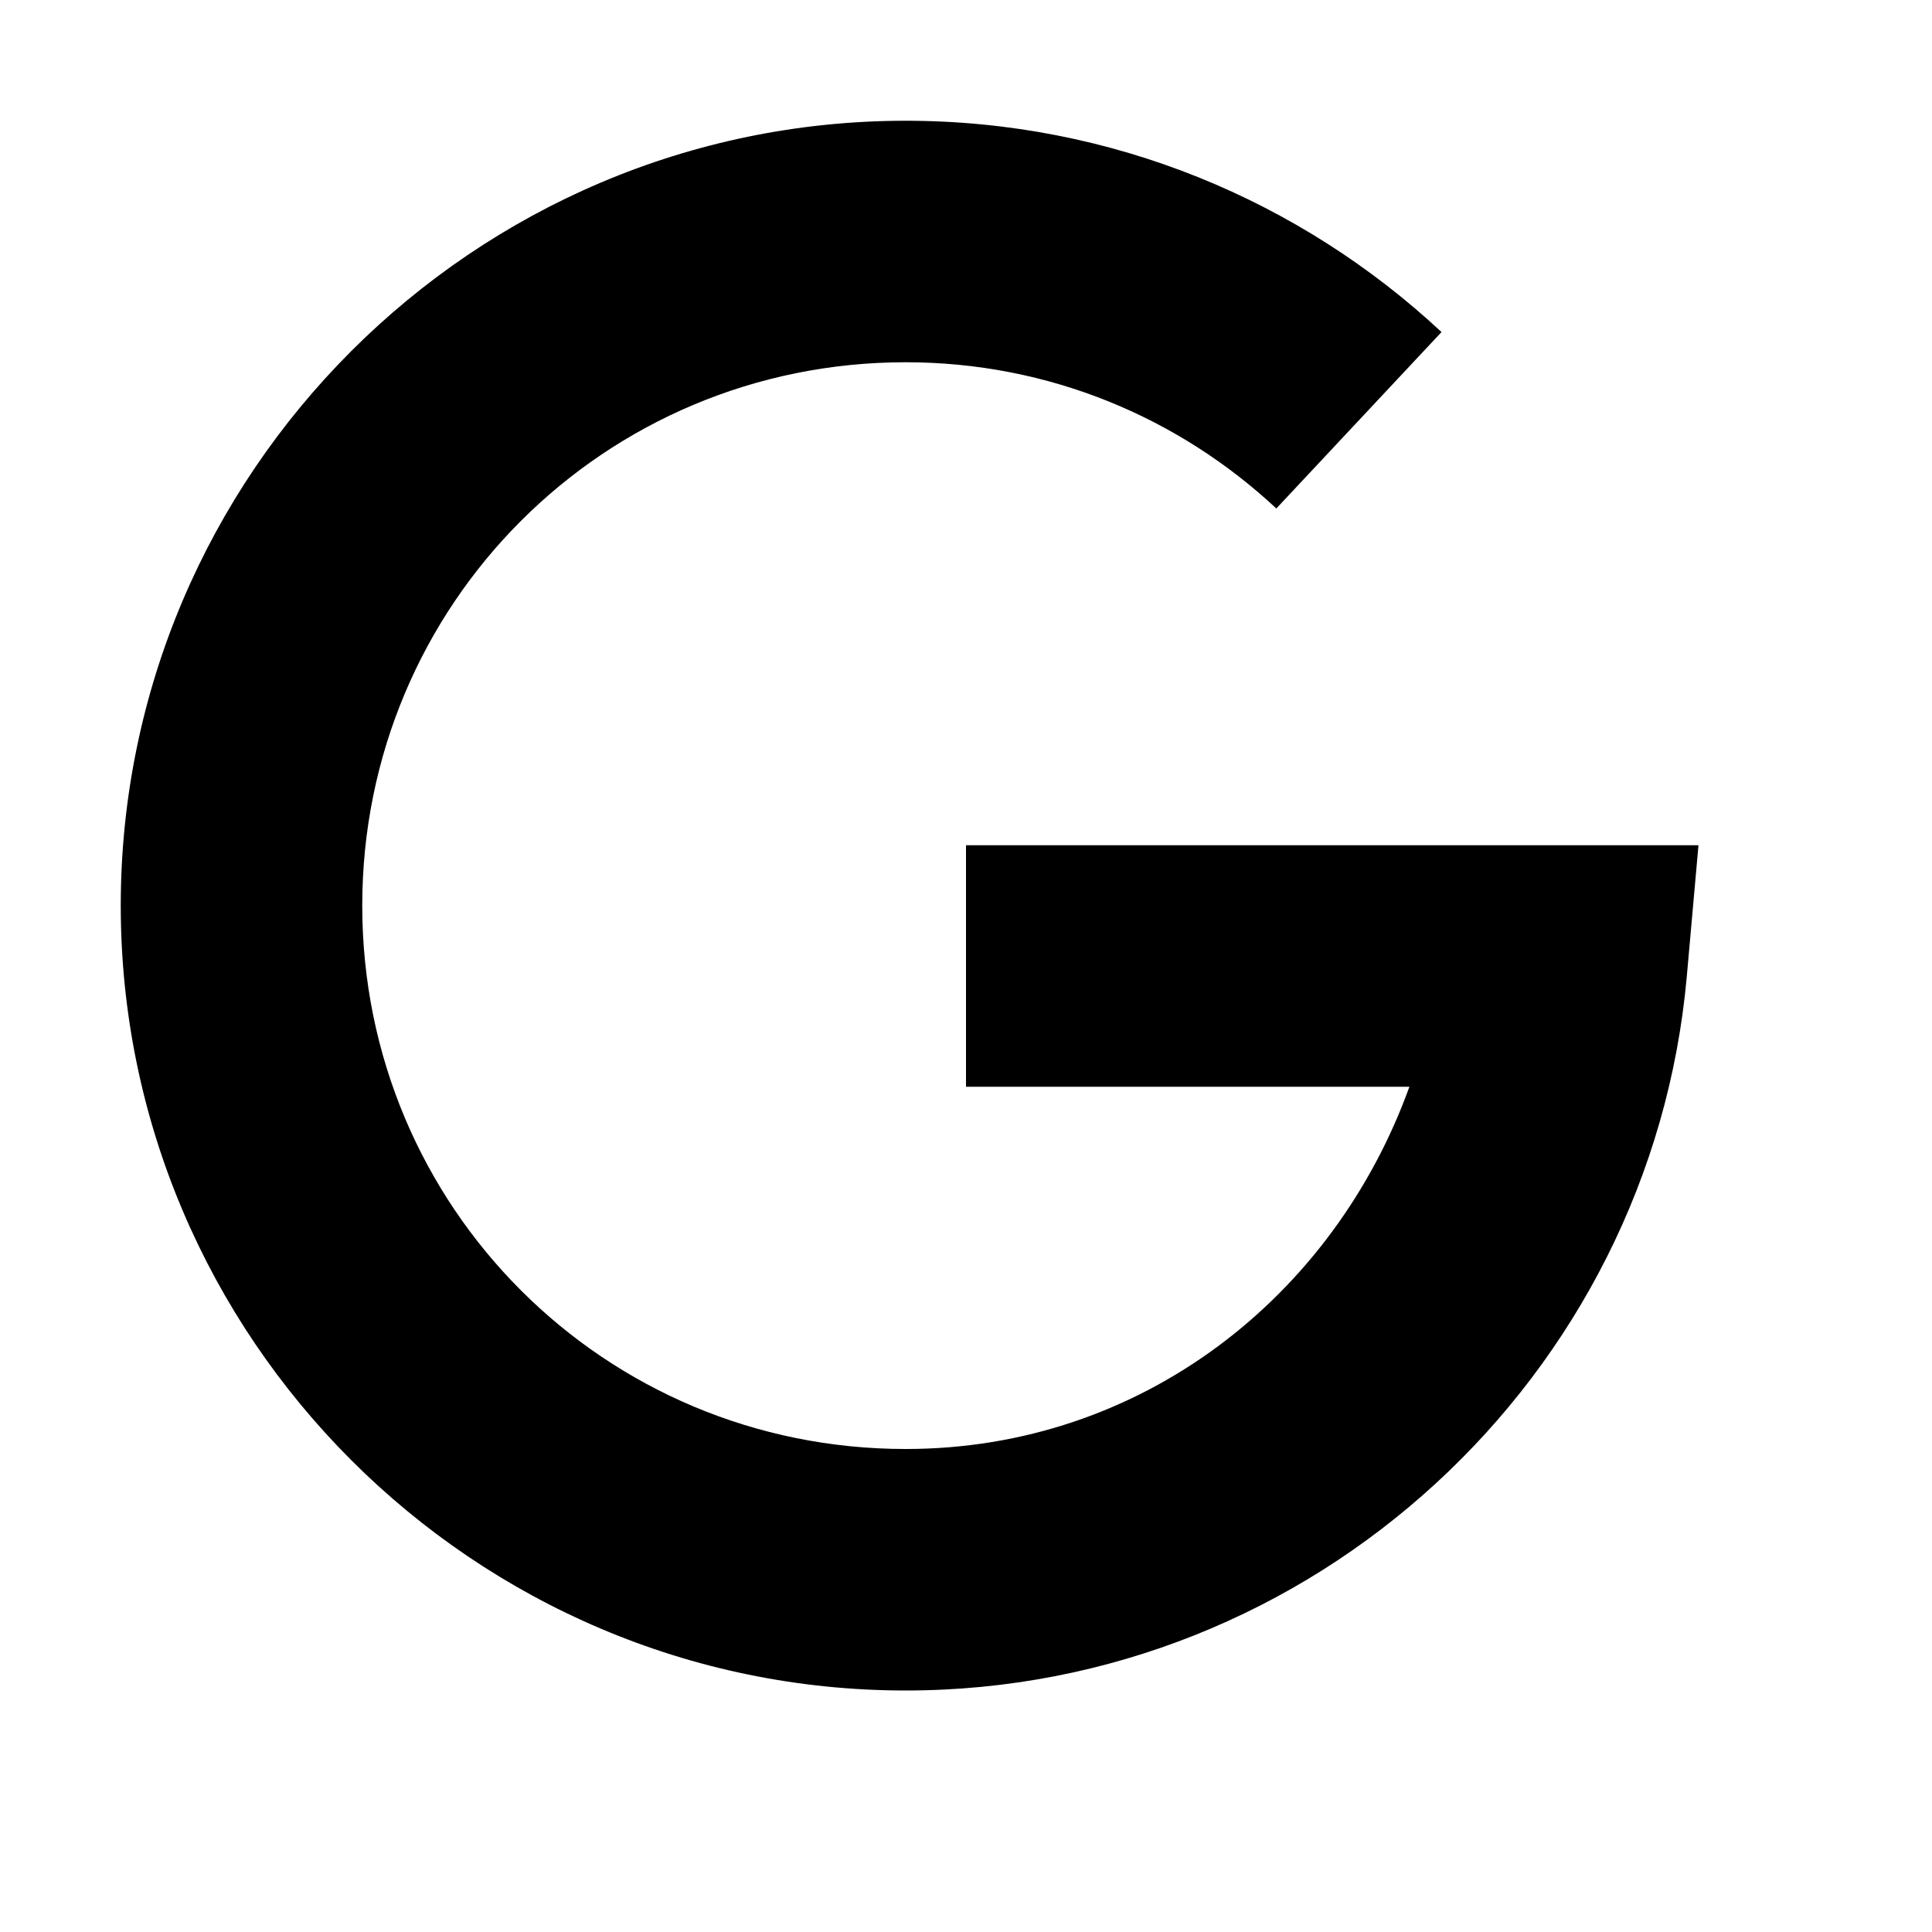
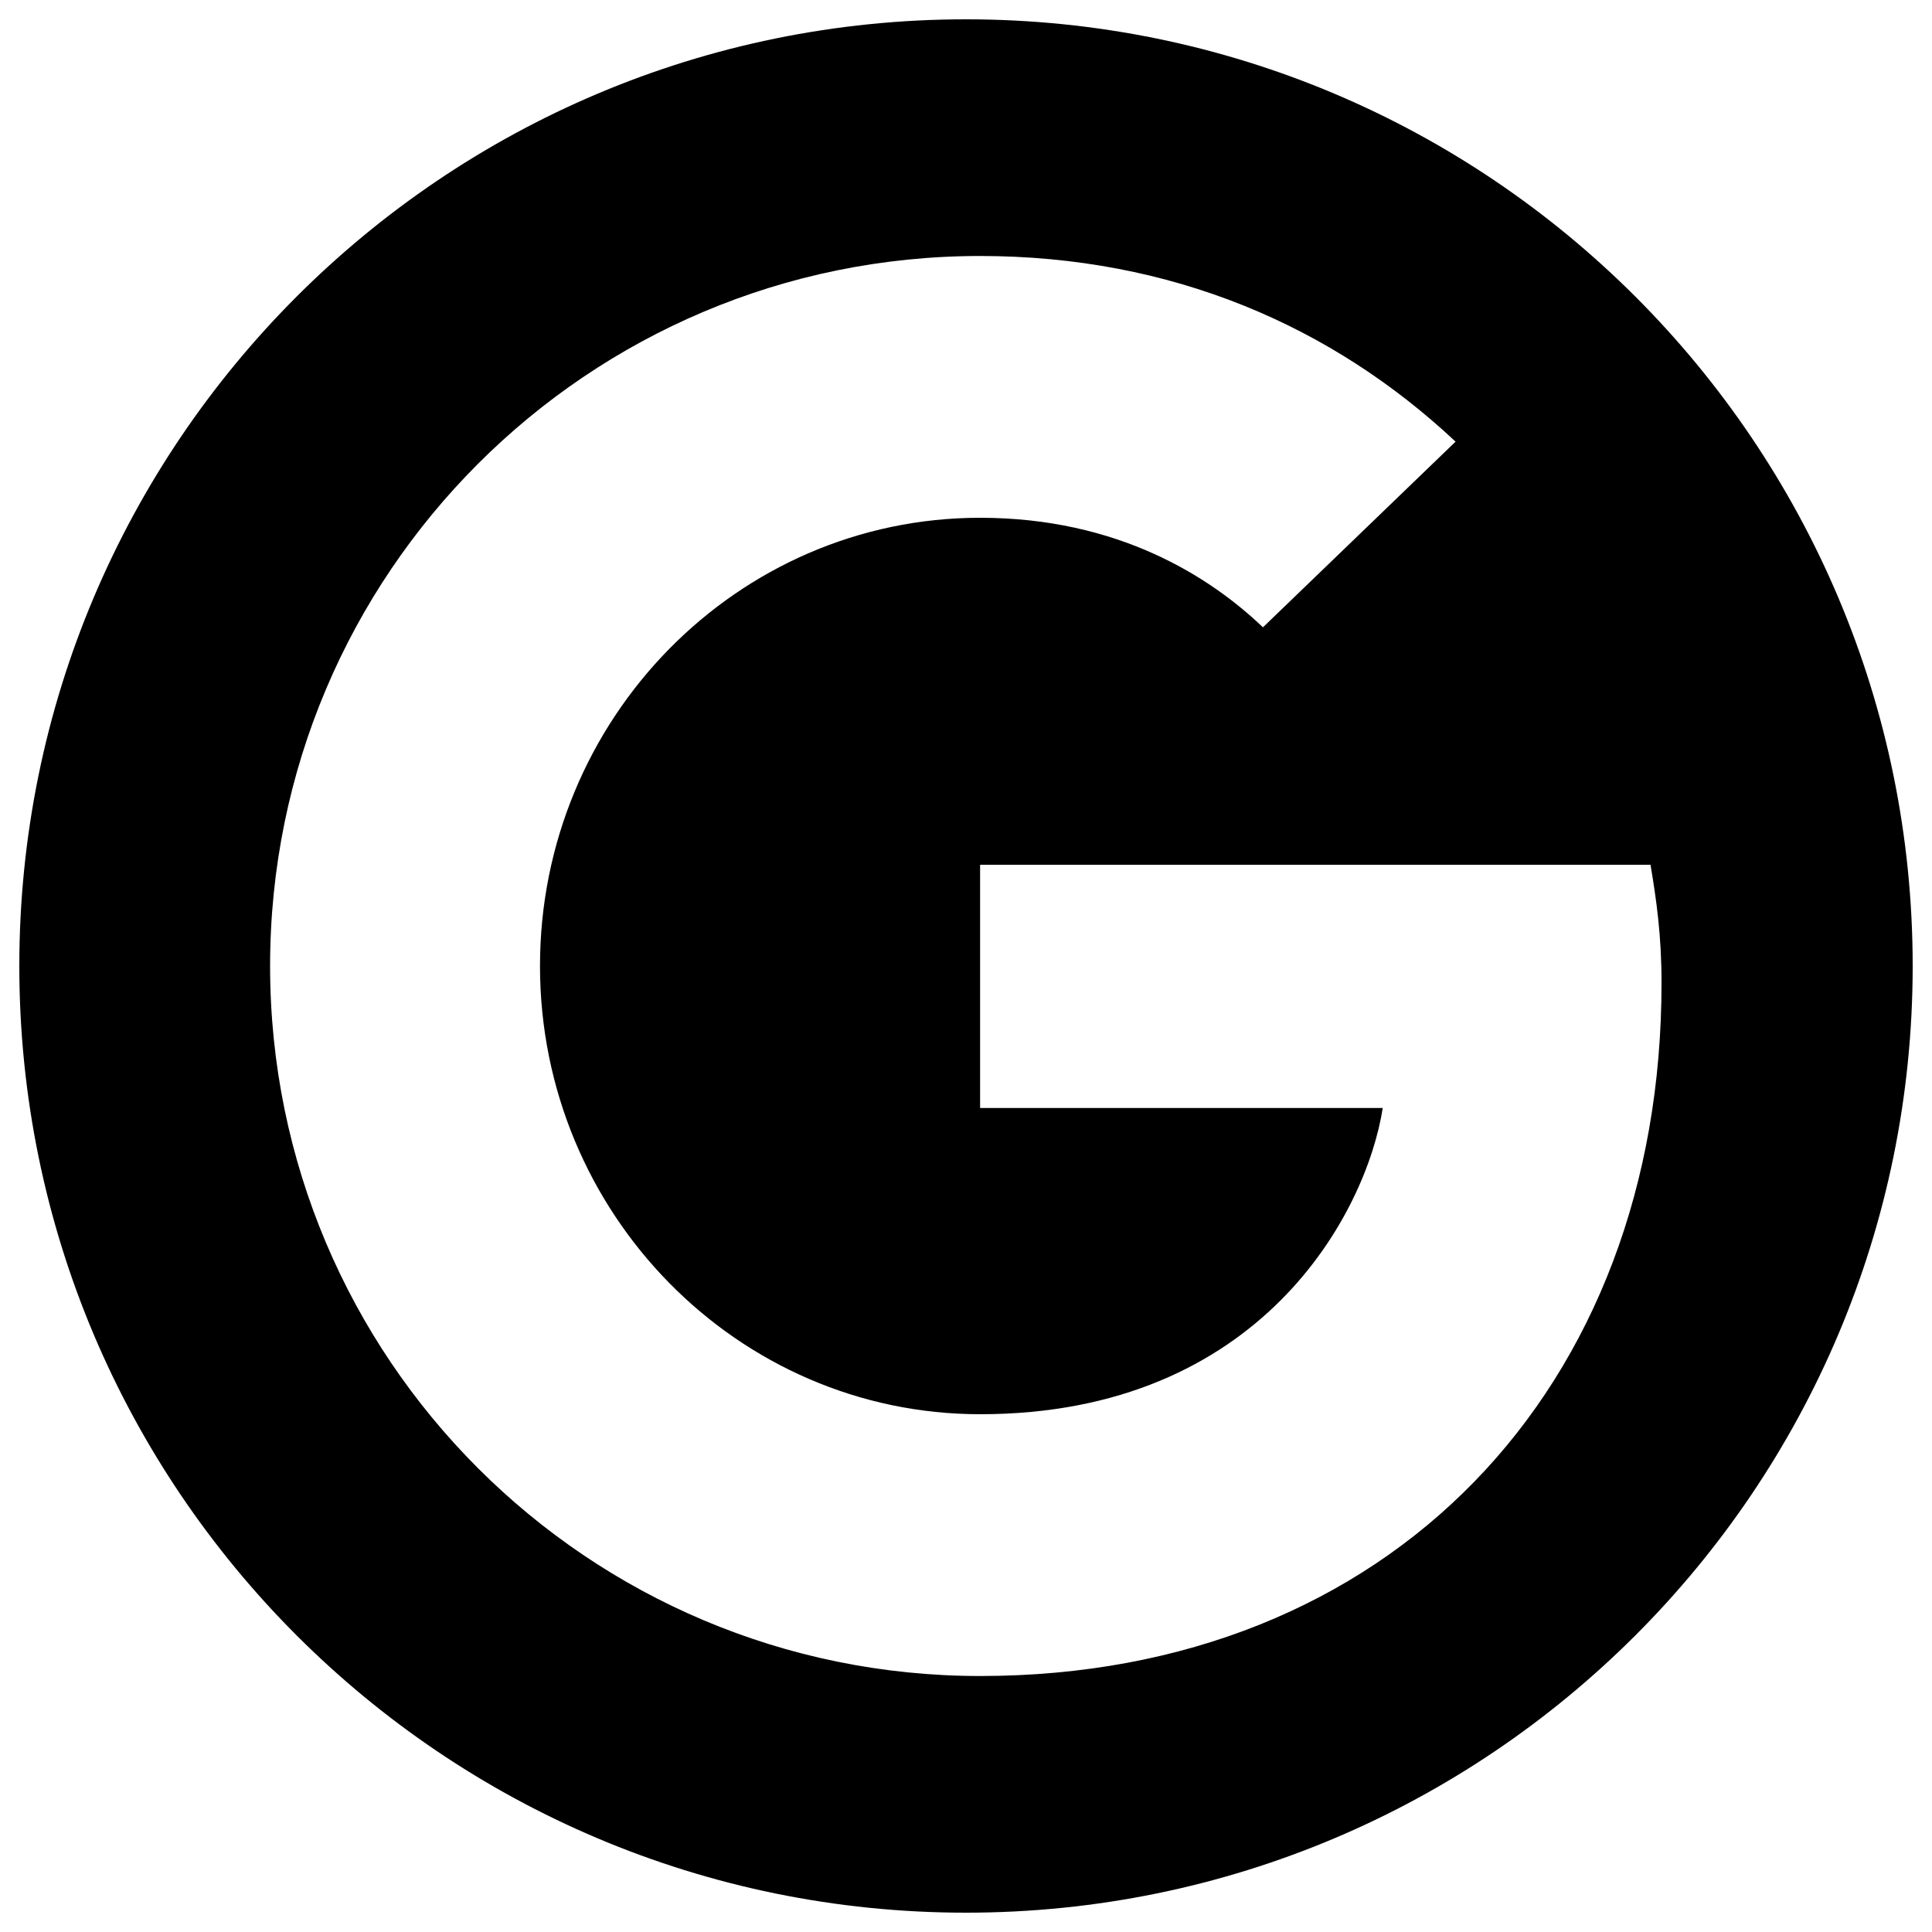
- <svg xmlns="http://www.w3.org/2000/svg" fill="#000000" viewBox="0 0 16 16" width="32px" height="32px">
-   <path d="M 7.5 1 C 3.922 1 1 3.922 1 7.5 C 1 11.078 3.922 14 7.5 14 C 10.879 14 13.672 11.398 13.969 8.09 L 14.066 7 L 8 7 L 8 9 L 11.672 9 C 11.047 10.734 9.457 12 7.5 12 C 5.004 12 3 9.996 3 7.5 C 3 5.004 5.004 3 7.5 3 C 8.691 3 9.766 3.461 10.57 4.211 L 11.938 2.75 C 10.773 1.664 9.211 1 7.5 1 Z" />
+ <svg xmlns="http://www.w3.org/2000/svg" version="1.1" x="0px" y="0px" viewBox="0 0 1000 1000" enable-background="new 0 0 1000 1000" xml:space="preserve">
+   <g>
+     <g>
+       <path d="M500,10C229.4,10,10,229.4,10,500s219.4,490,490,490s490-219.4,490-490S770.6,10,500,10z M507.3,867.5c-203.1,0-367.5-164.4-367.5-367.5s164.4-367.5,367.5-367.5c99.1,0,182.2,36.2,246.1,96.1l-99.7,96.1c-27.4-26.2-75-56.7-146.4-56.7c-125.6,0-227.8,103.9-227.8,232s102.4,232,227.8,232c145.5,0,200-104.5,208.4-158.5H507.3V447.6h347c3.1,18.4,5.7,36.8,5.7,60.9C860.2,718.4,719.5,867.5,507.3,867.5L507.3,867.5z" />
+     </g>
+   </g>
</svg>
